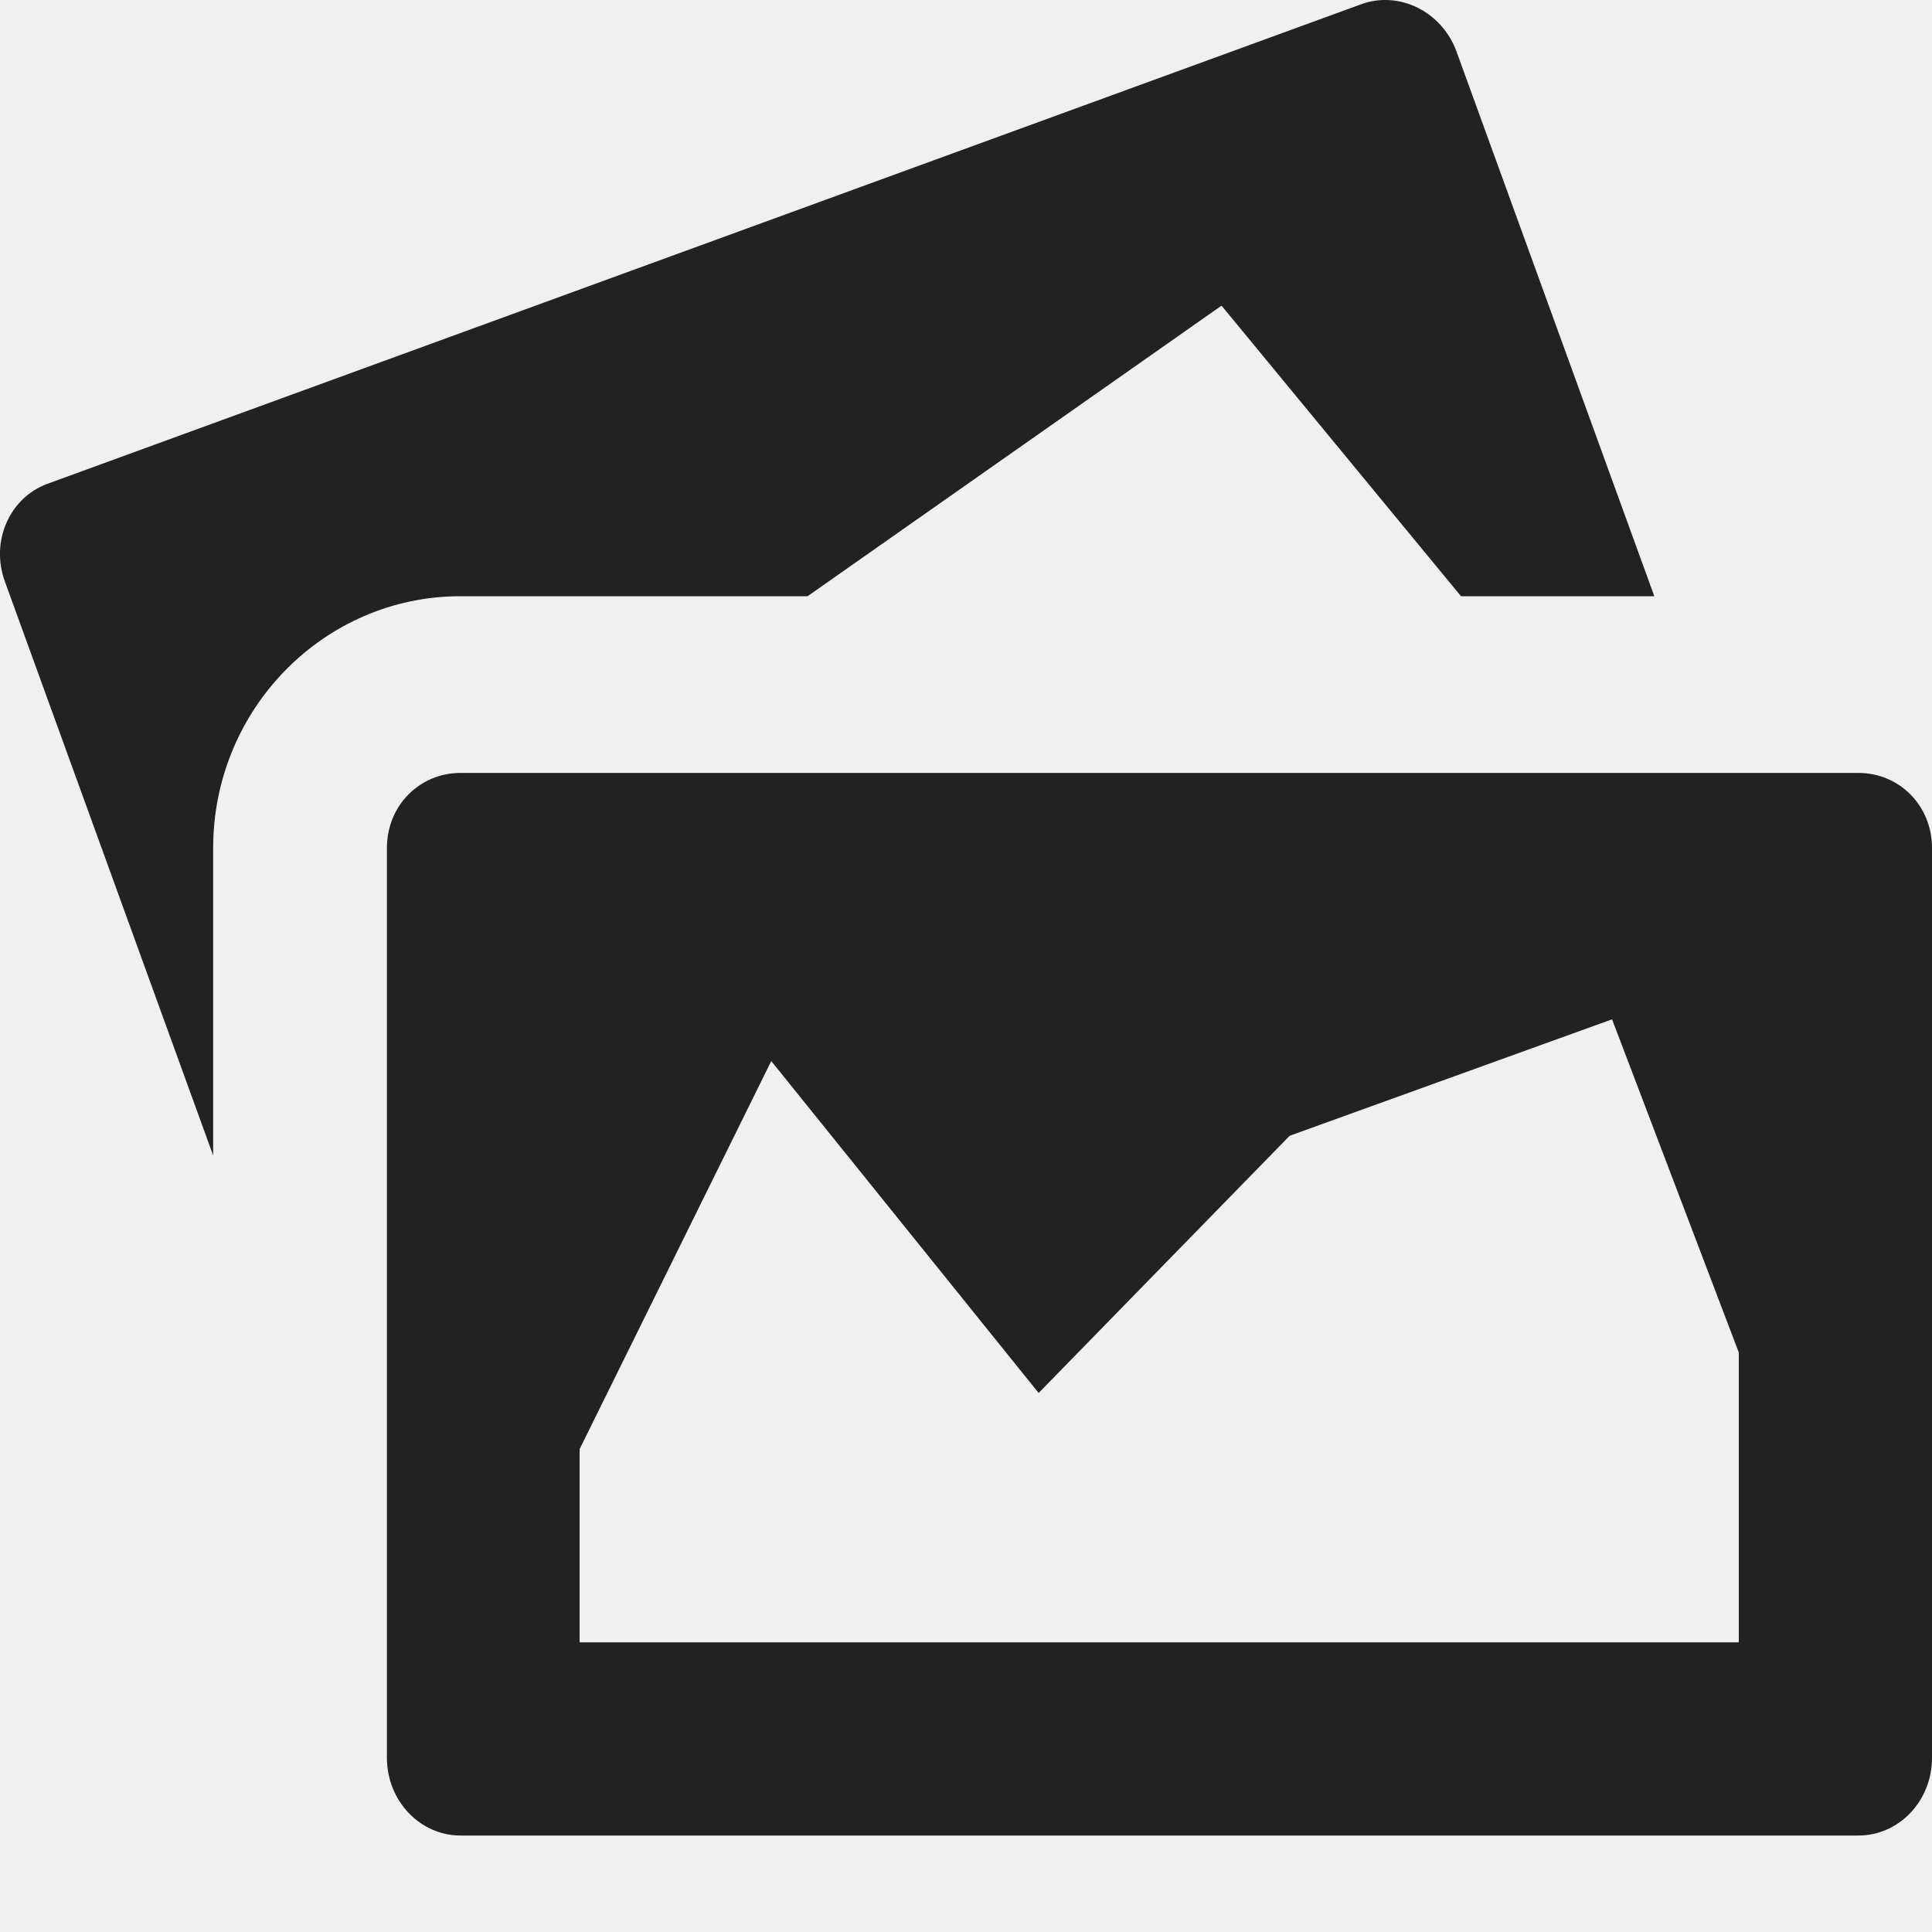
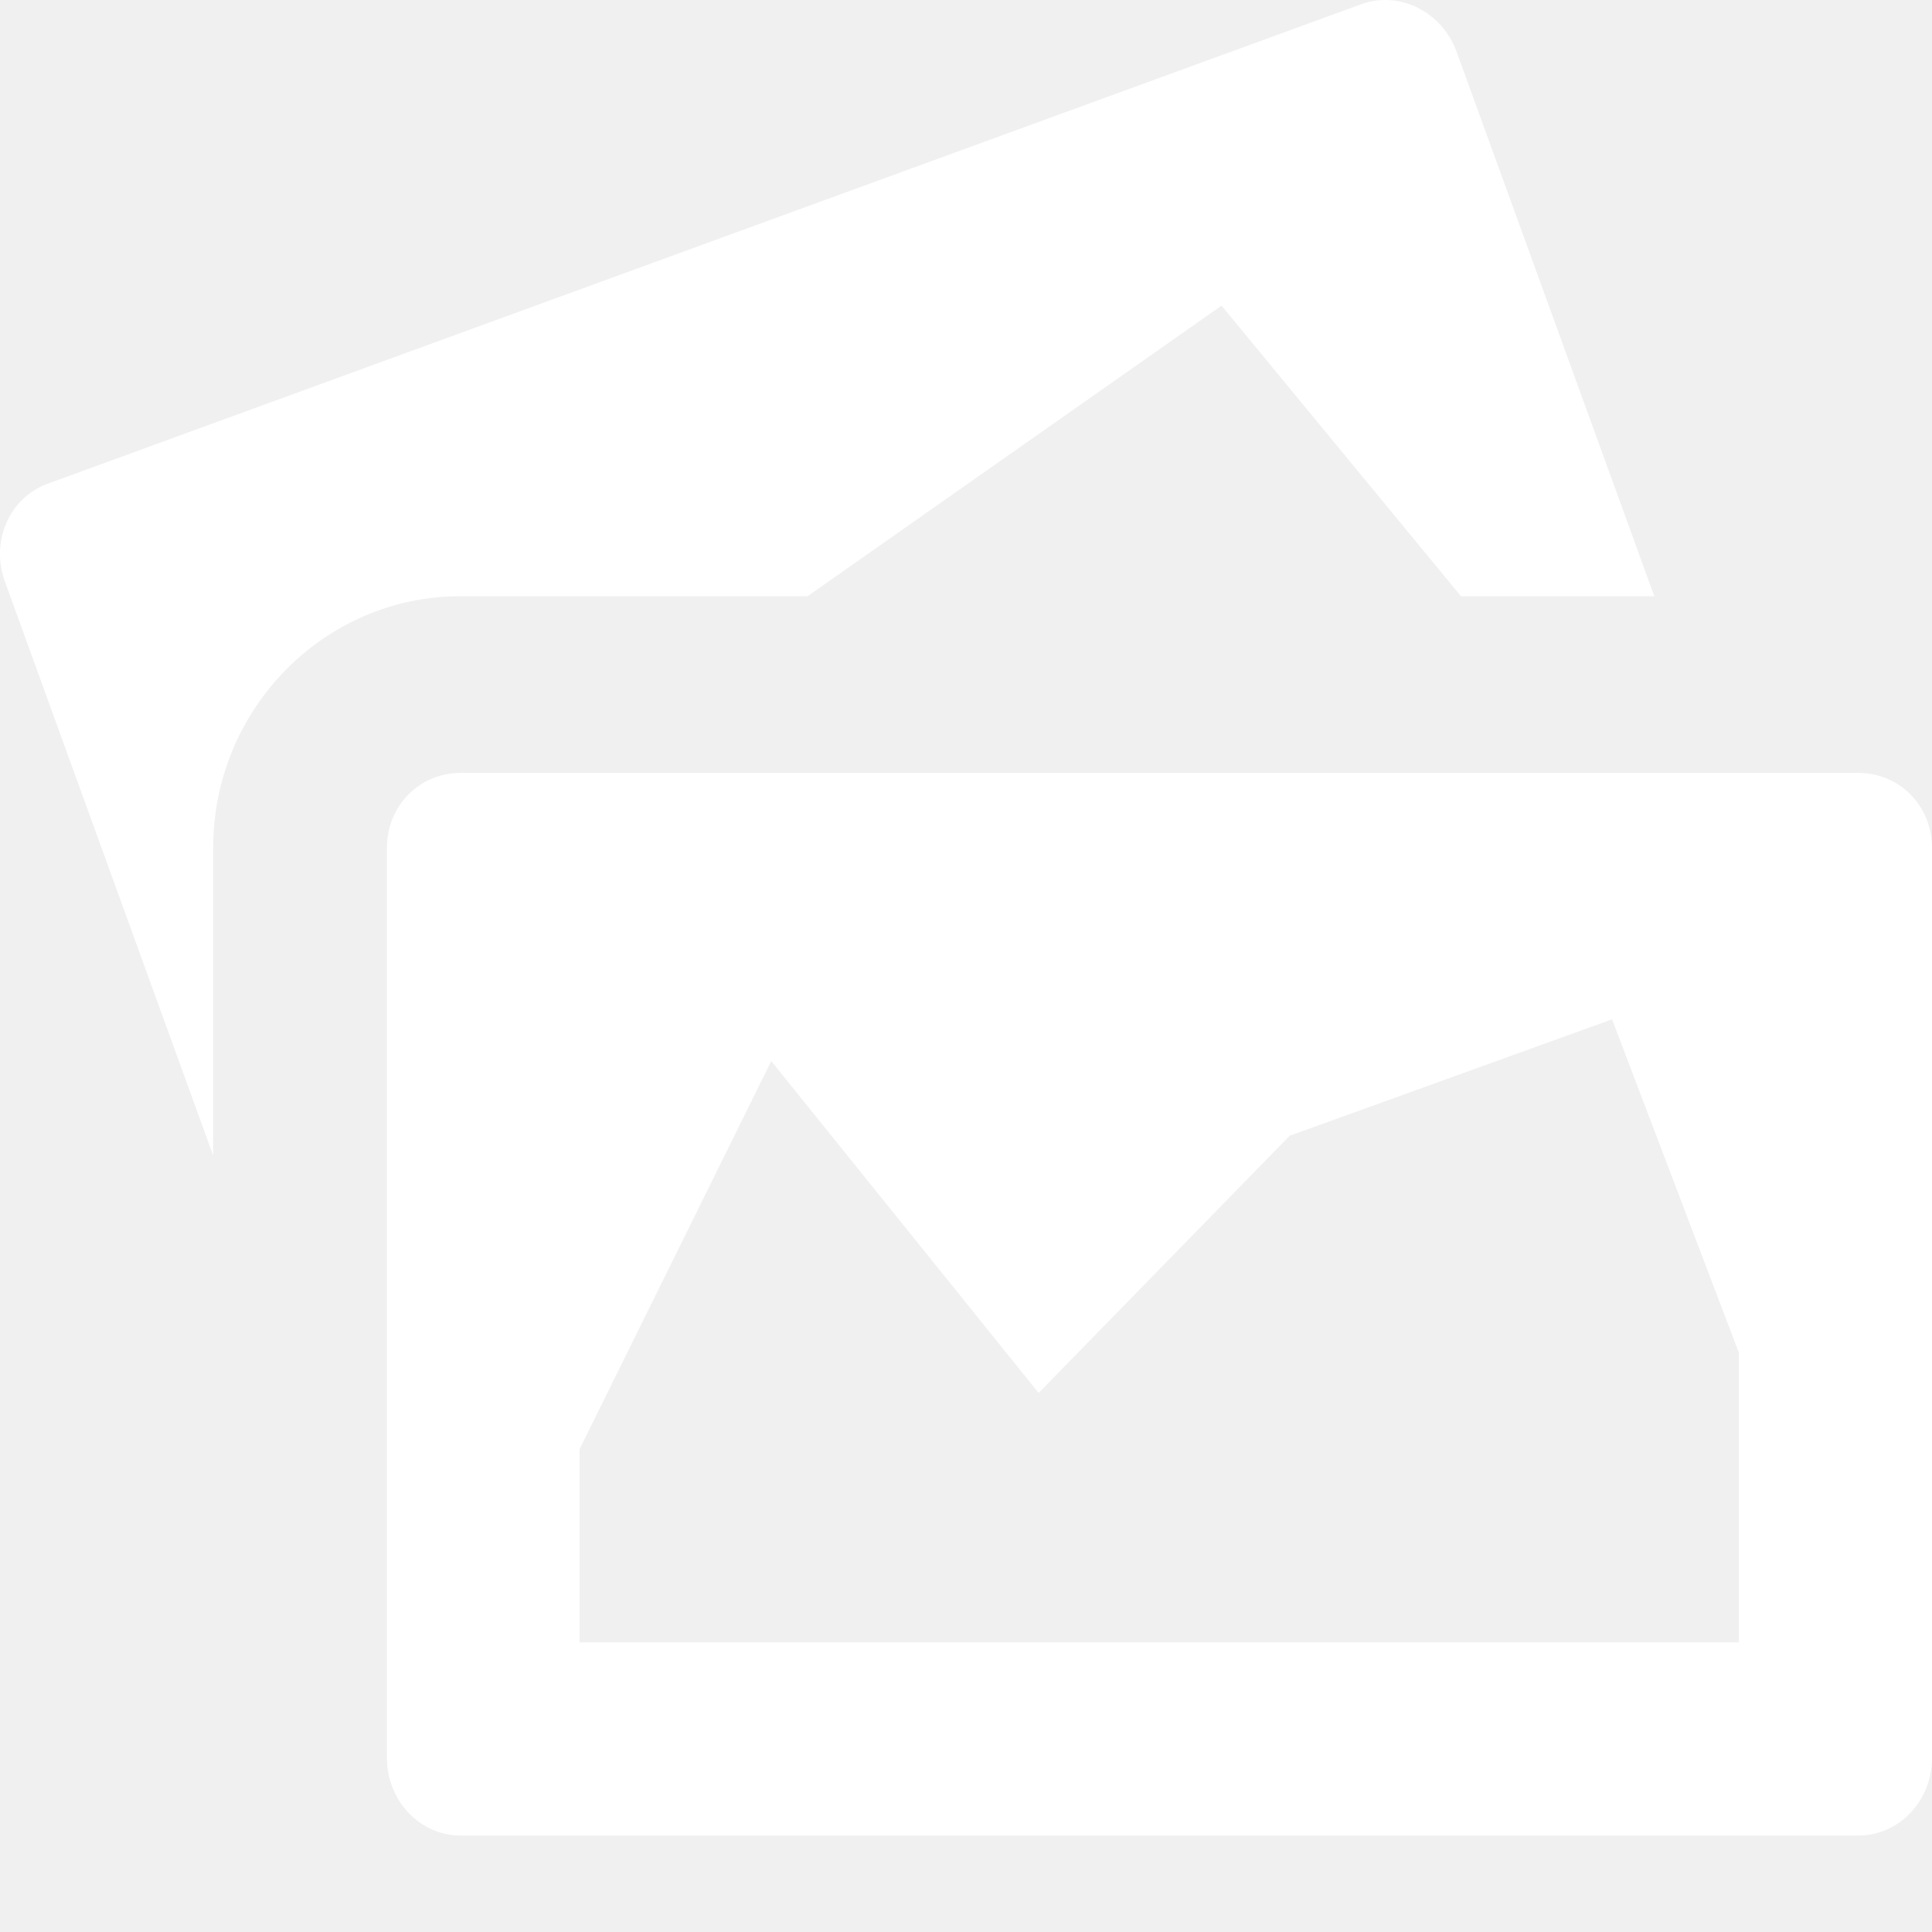
<svg xmlns="http://www.w3.org/2000/svg" width="15px" height="15px" viewBox="0 0 15 15" version="1.1">
  <defs />
  <g id="UI" stroke="none" stroke-width="1" fill="none" fill-rule="evenodd">
-     <g id="Desktop-HD-Copy-3" transform="translate(-223, -260)" fill="#222222">
-       <g id="Group-5" transform="translate(223, 234)">
+     <g id="Desktop-HD-Copy" transform="translate(-223, -264)" fill="#FFFFFF">
+       <g id="Group-5" transform="translate(223, 238)">
        <g id="Group-4" transform="translate(0, 26)">
          <path d="M12.844,4.629 L11.309,0.402 C11.196,0.09 10.863,-0.075 10.568,0.033 L0.369,3.756 C0.074,3.864 -0.076,4.203 0.038,4.515 L1.655,8.971 L1.655,6.584 C1.655,5.505 2.516,4.629 3.575,4.629 L6.27,4.629 L9.484,2.373 L11.343,4.629 L12.844,4.629 L12.844,4.629 Z M14.429,6.001 L3.575,6.001 C3.26,6.001 3.004,6.252 3.004,6.584 L3.004,13.649 C3.005,13.982 3.261,14.251 3.575,14.251 L14.429,14.251 C14.744,14.251 15,13.982 15,13.649 L15,6.584 C15,6.252 14.744,6.001 14.429,6.001 L14.429,6.001 Z M13.5,12.751 L4.5,12.751 L4.5,11.251 L5.988,8.238 L8.064,10.815 L10.013,8.818 L12.516,7.914 L13.5,10.501 L13.5,12.751 L13.5,12.751 Z" id="Images" />
        </g>
      </g>
    </g>
  </g>
</svg>
